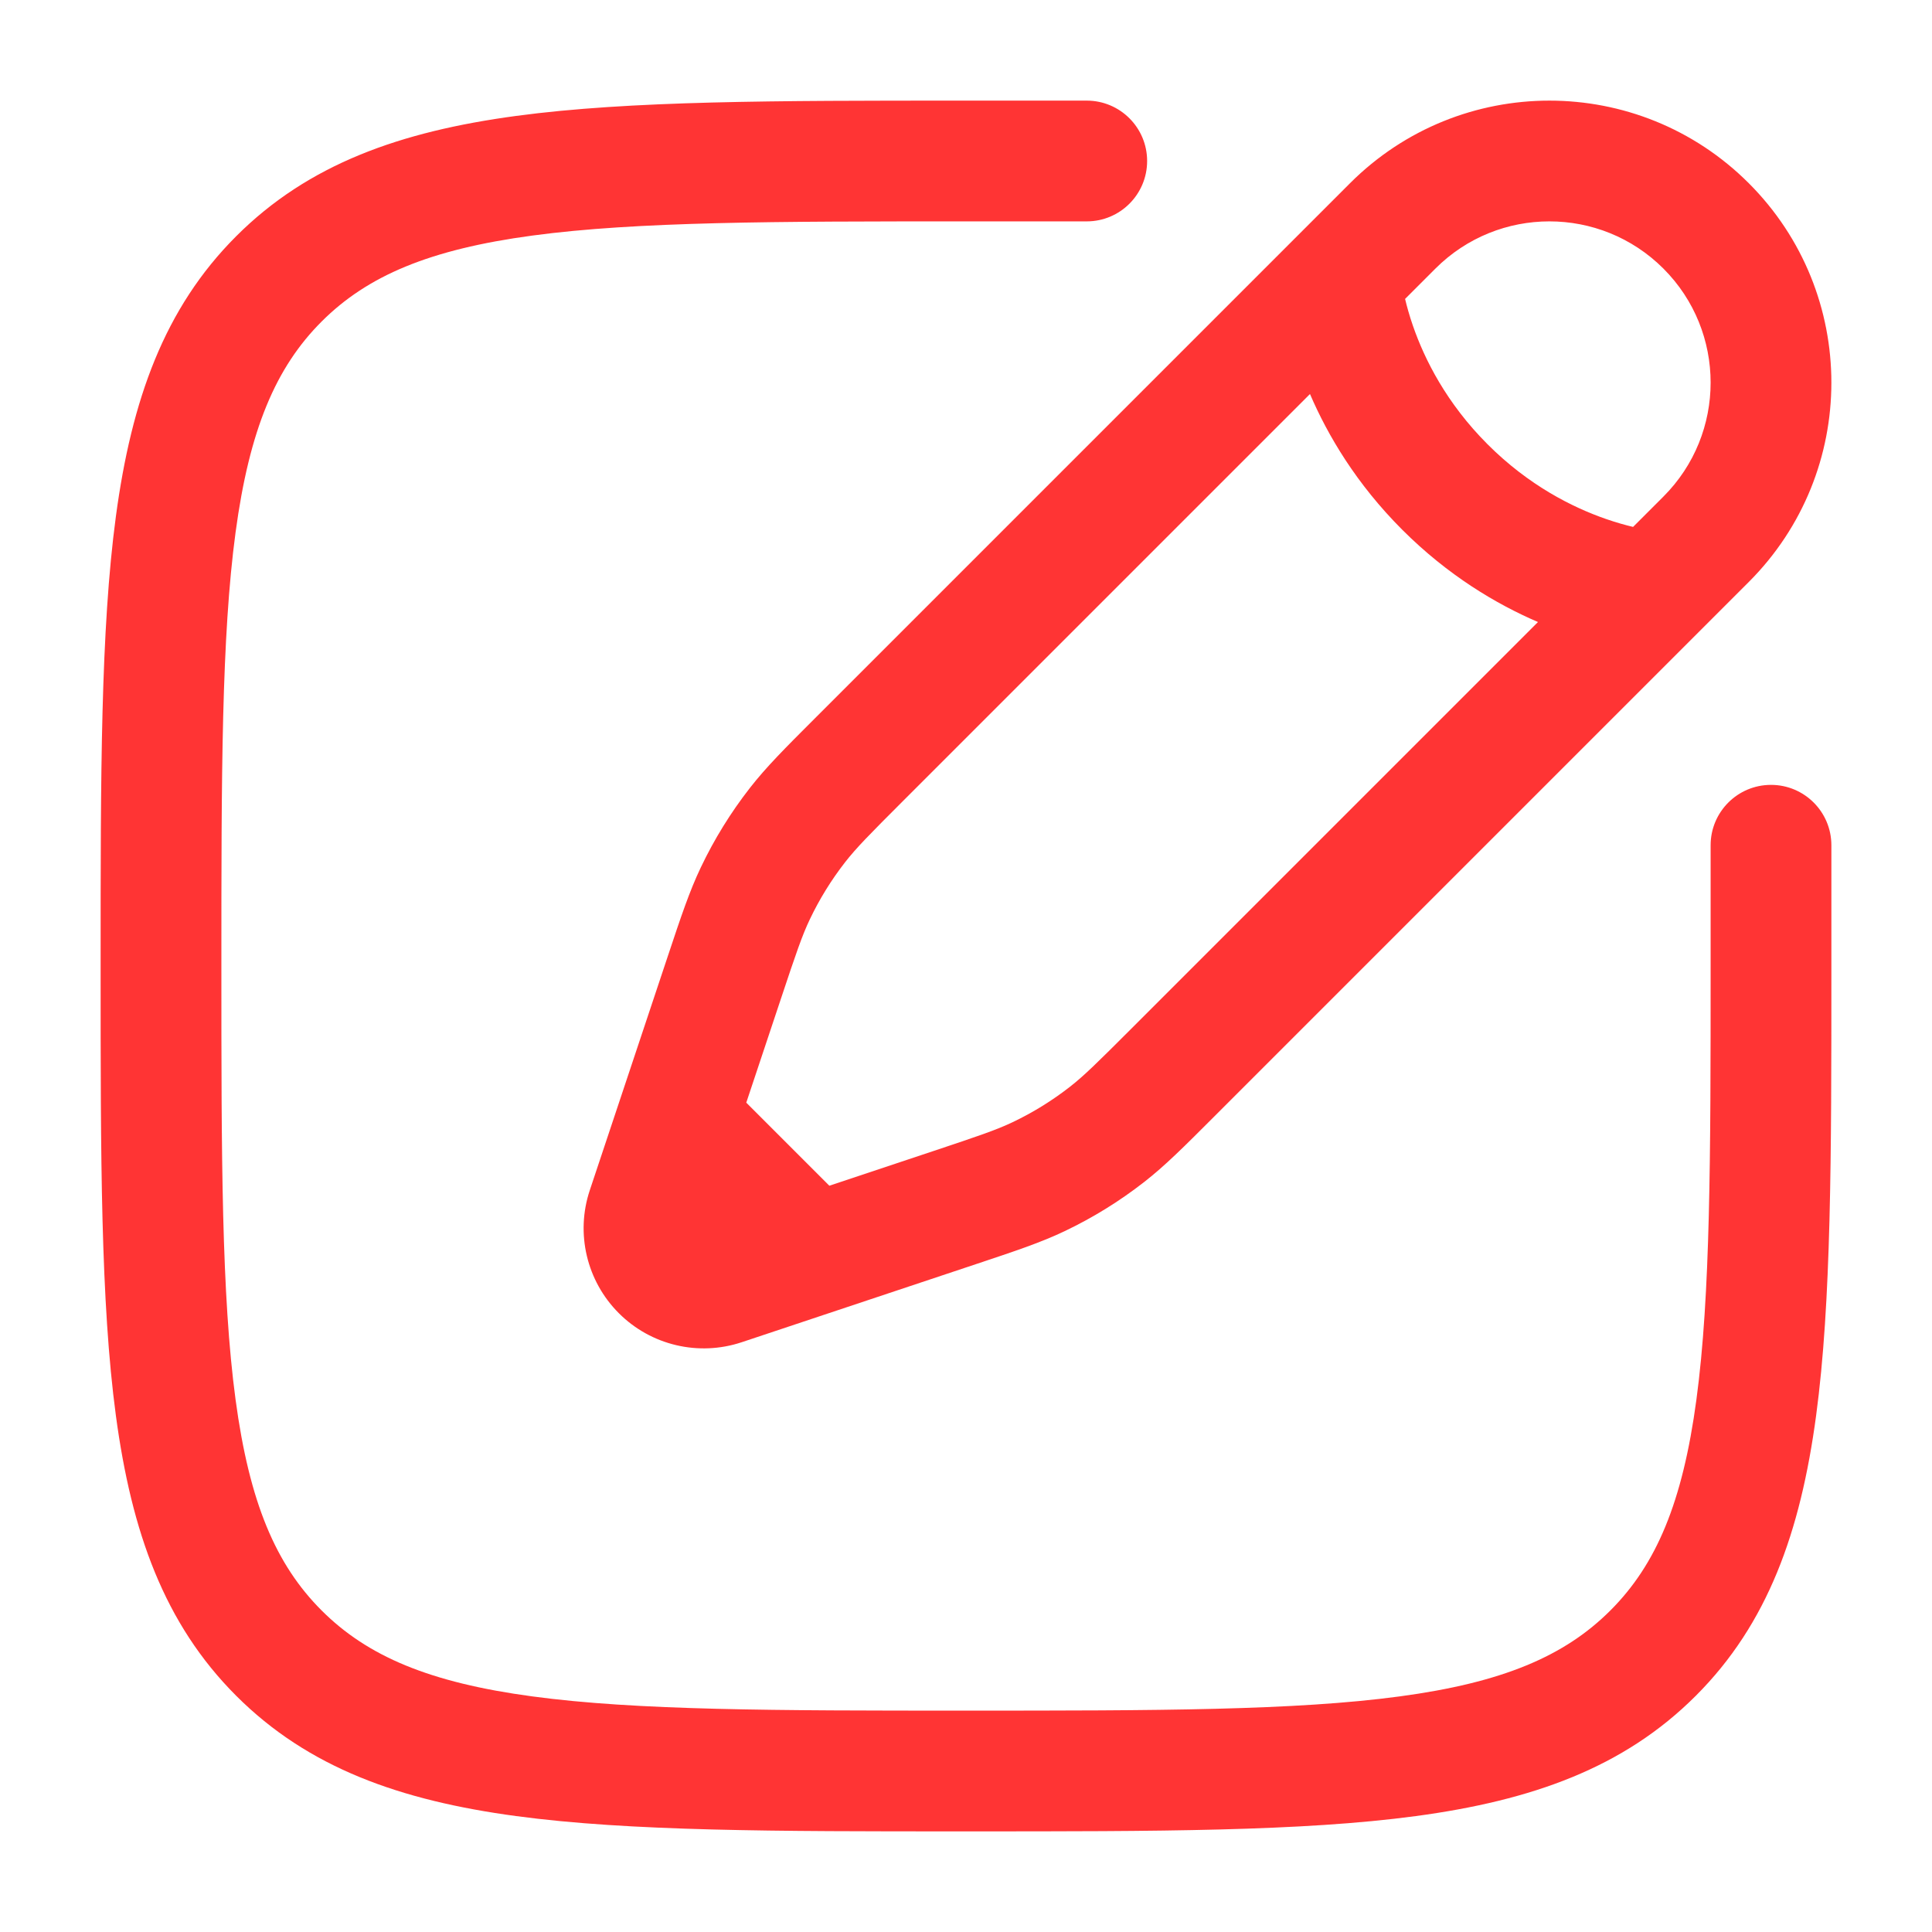
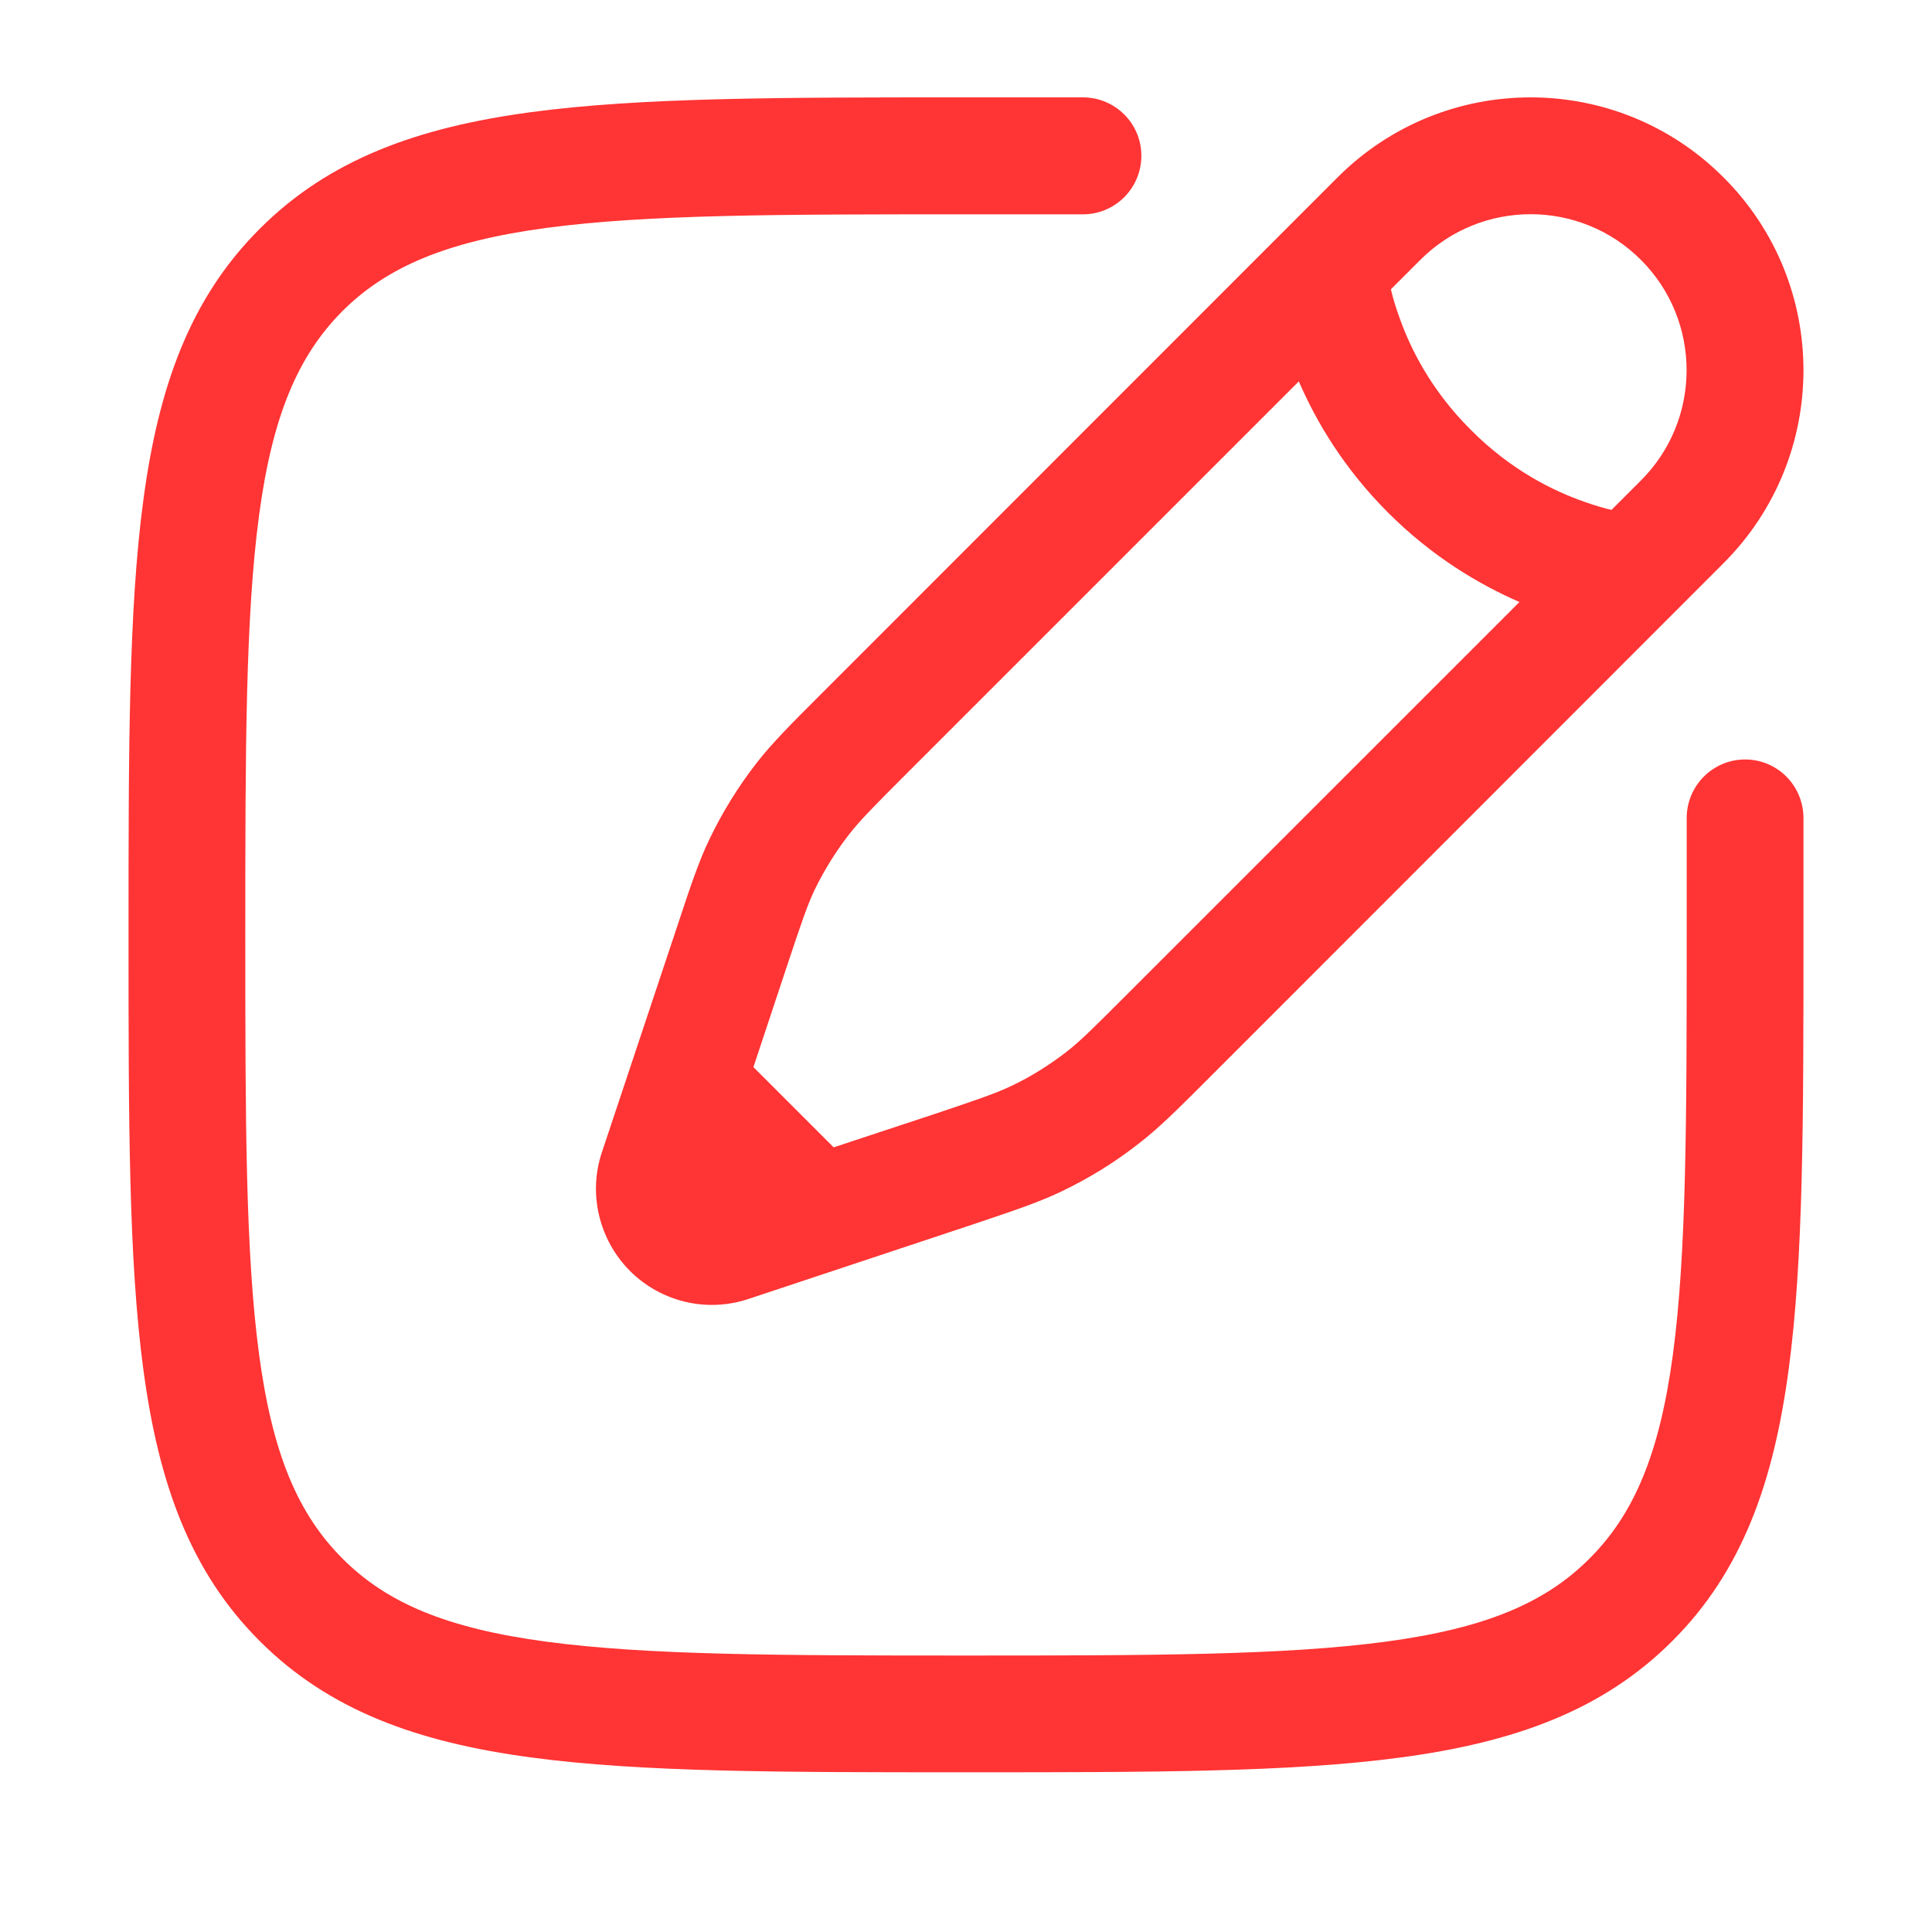
- <svg xmlns="http://www.w3.org/2000/svg" width="500" zoomAndPan="magnify" viewBox="0 0 375 375" height="500" preserveAspectRatio="xMidYMid meet" version="1.0">
-   <path fill="#ff3434" d="M 186.602 19.531 L 210.938 19.531 C 217.41 19.531 222.656 24.777 222.656 31.25 C 222.656 37.723 217.41 42.969 210.938 42.969 L 187.5 42.969 C 150.34 42.969 123.648 42.992 103.336 45.723 C 83.363 48.41 71.32 53.52 62.418 62.418 C 53.52 71.32 48.41 83.363 45.723 103.336 C 42.992 123.648 42.969 150.34 42.969 187.5 C 42.969 224.66 42.992 251.352 45.723 271.664 C 48.41 291.637 53.52 303.68 62.418 312.582 C 71.32 321.48 83.363 326.59 103.336 329.273 C 123.648 332.008 150.34 332.031 187.5 332.031 C 224.66 332.031 251.352 332.008 271.664 329.273 C 291.637 326.59 303.68 321.48 312.582 312.582 C 321.48 303.68 326.59 291.637 329.273 271.664 C 332.008 251.352 332.031 224.66 332.031 187.5 L 332.031 164.062 C 332.031 157.59 337.277 152.344 343.75 152.344 C 350.223 152.344 355.469 157.59 355.469 164.062 L 355.469 188.398 C 355.469 224.465 355.469 252.73 352.504 274.785 C 349.469 297.359 343.137 315.172 329.152 329.152 C 315.172 343.137 297.359 349.469 274.785 352.504 C 252.73 355.469 224.465 355.469 188.398 355.469 L 186.602 355.469 C 150.535 355.469 122.27 355.469 100.215 352.504 C 77.641 349.469 59.828 343.137 45.848 329.152 C 31.863 315.172 25.531 297.359 22.496 274.785 C 19.531 252.73 19.531 224.465 19.531 188.398 L 19.531 186.602 C 19.531 150.535 19.531 122.27 22.496 100.215 C 25.531 77.641 31.863 59.828 45.848 45.848 C 59.828 31.863 77.641 25.531 100.215 22.496 C 122.27 19.531 150.535 19.531 186.602 19.531 Z M 262.039 35.562 C 283.414 14.188 318.066 14.188 339.438 35.562 C 360.812 56.934 360.812 91.586 339.438 112.961 L 235.562 216.836 C 229.762 222.641 226.129 226.273 222.07 229.438 C 217.293 233.164 212.129 236.355 206.66 238.961 C 202.016 241.176 197.141 242.801 189.355 245.395 L 143.973 260.523 C 135.594 263.316 126.355 261.133 120.113 254.887 C 113.867 248.645 111.684 239.406 114.477 231.027 L 129.605 185.645 C 132.199 177.859 133.824 172.984 136.039 168.34 C 138.645 162.871 141.836 157.707 145.562 152.93 C 148.727 148.871 152.363 145.238 158.164 139.438 Z M 322.867 52.133 C 310.645 39.914 290.832 39.914 278.613 52.133 L 272.727 58.02 C 273.082 59.516 273.578 61.301 274.27 63.293 C 276.508 69.746 280.746 78.246 288.75 86.25 C 296.754 94.254 305.254 98.492 311.707 100.73 C 313.699 101.422 315.484 101.918 316.98 102.273 L 322.867 96.387 C 335.086 84.168 335.086 64.355 322.867 52.133 Z M 298.52 120.734 C 290.457 117.27 281.066 111.711 272.176 102.824 C 263.289 93.934 257.73 84.543 254.266 76.48 L 175.273 155.473 C 168.766 161.98 166.215 164.562 164.043 167.344 C 161.367 170.777 159.07 174.492 157.195 178.426 C 155.676 181.609 154.512 185.047 151.602 193.777 L 144.852 214.023 L 160.977 230.148 L 181.223 223.398 C 189.953 220.488 193.391 219.32 196.574 217.805 C 200.508 215.93 204.223 213.633 207.656 210.957 C 210.438 208.785 213.02 206.234 219.527 199.727 Z M 298.52 120.734 " fill-opacity="1" fill-rule="evenodd" />
+ <svg xmlns="http://www.w3.org/2000/svg" width="40" zoomAndPan="magnify" viewBox="0 0 30 30" height="40" preserveAspectRatio="xMidYMid meet" version="1.0">
+   <path fill="#ff3434" d="M 14.93 1.512 L 16.816 1.512 C 17.316 1.512 17.723 1.918 17.723 2.418 C 17.723 2.922 17.316 3.328 16.816 3.328 L 15 3.328 C 12.125 3.328 10.059 3.328 8.484 3.539 C 6.938 3.746 6.004 4.145 5.316 4.832 C 4.629 5.523 4.23 6.453 4.023 8 C 3.812 9.574 3.809 11.641 3.809 14.516 C 3.809 17.395 3.812 19.461 4.023 21.031 C 4.23 22.578 4.629 23.512 5.316 24.199 C 6.004 24.891 6.938 25.285 8.484 25.492 C 10.059 25.703 12.125 25.707 15 25.707 C 17.875 25.707 19.941 25.703 21.516 25.492 C 23.062 25.285 23.996 24.891 24.684 24.199 C 25.371 23.512 25.77 22.578 25.977 21.031 C 26.188 19.461 26.191 17.395 26.191 14.516 L 26.191 12.703 C 26.191 12.199 26.598 11.793 27.098 11.793 C 27.598 11.793 28.004 12.199 28.004 12.703 L 28.004 14.586 C 28.004 17.379 28.004 19.566 27.773 21.273 C 27.539 23.02 27.051 24.402 25.965 25.484 C 24.883 26.566 23.504 27.055 21.758 27.289 C 20.051 27.52 17.863 27.52 15.07 27.52 L 14.93 27.52 C 12.137 27.52 9.949 27.52 8.242 27.289 C 6.496 27.055 5.117 26.566 4.035 25.484 C 2.949 24.402 2.461 23.02 2.227 21.273 C 1.996 19.566 1.996 17.379 1.996 14.586 L 1.996 14.445 C 1.996 11.652 1.996 9.465 2.227 7.758 C 2.461 6.012 2.949 4.633 4.035 3.551 C 5.117 2.469 6.496 1.977 8.242 1.742 C 9.949 1.512 12.137 1.512 14.93 1.512 Z M 20.77 2.754 C 22.426 1.098 25.109 1.098 26.762 2.754 C 28.418 4.406 28.418 7.09 26.762 8.746 L 18.723 16.789 C 18.273 17.238 17.992 17.52 17.676 17.762 C 17.309 18.051 16.906 18.297 16.484 18.5 C 16.125 18.672 15.746 18.797 15.145 19 L 11.629 20.168 C 10.98 20.387 10.266 20.219 9.781 19.734 C 9.301 19.25 9.129 18.535 9.348 17.887 L 10.52 14.371 C 10.719 13.77 10.844 13.391 11.016 13.031 C 11.219 12.609 11.465 12.211 11.754 11.84 C 12 11.527 12.281 11.246 12.73 10.797 Z M 25.48 4.035 C 24.535 3.09 23 3.09 22.055 4.035 L 21.598 4.492 C 21.625 4.609 21.664 4.746 21.719 4.898 C 21.891 5.398 22.219 6.059 22.84 6.676 C 23.457 7.297 24.117 7.625 24.617 7.797 C 24.77 7.852 24.91 7.891 25.023 7.918 L 25.48 7.461 C 26.426 6.516 26.426 4.98 25.48 4.035 Z M 23.594 9.348 C 22.973 9.078 22.242 8.648 21.555 7.961 C 20.867 7.273 20.438 6.547 20.168 5.922 L 14.055 12.035 C 13.551 12.539 13.352 12.742 13.184 12.957 C 12.977 13.223 12.801 13.508 12.652 13.812 C 12.535 14.059 12.445 14.324 12.219 15.004 L 11.699 16.57 L 12.945 17.816 L 14.516 17.297 C 15.191 17.07 15.457 16.98 15.703 16.863 C 16.008 16.719 16.293 16.539 16.562 16.332 C 16.777 16.164 16.977 15.965 17.48 15.461 Z M 23.594 9.348 " fill-opacity="1" fill-rule="evenodd" />
</svg>
